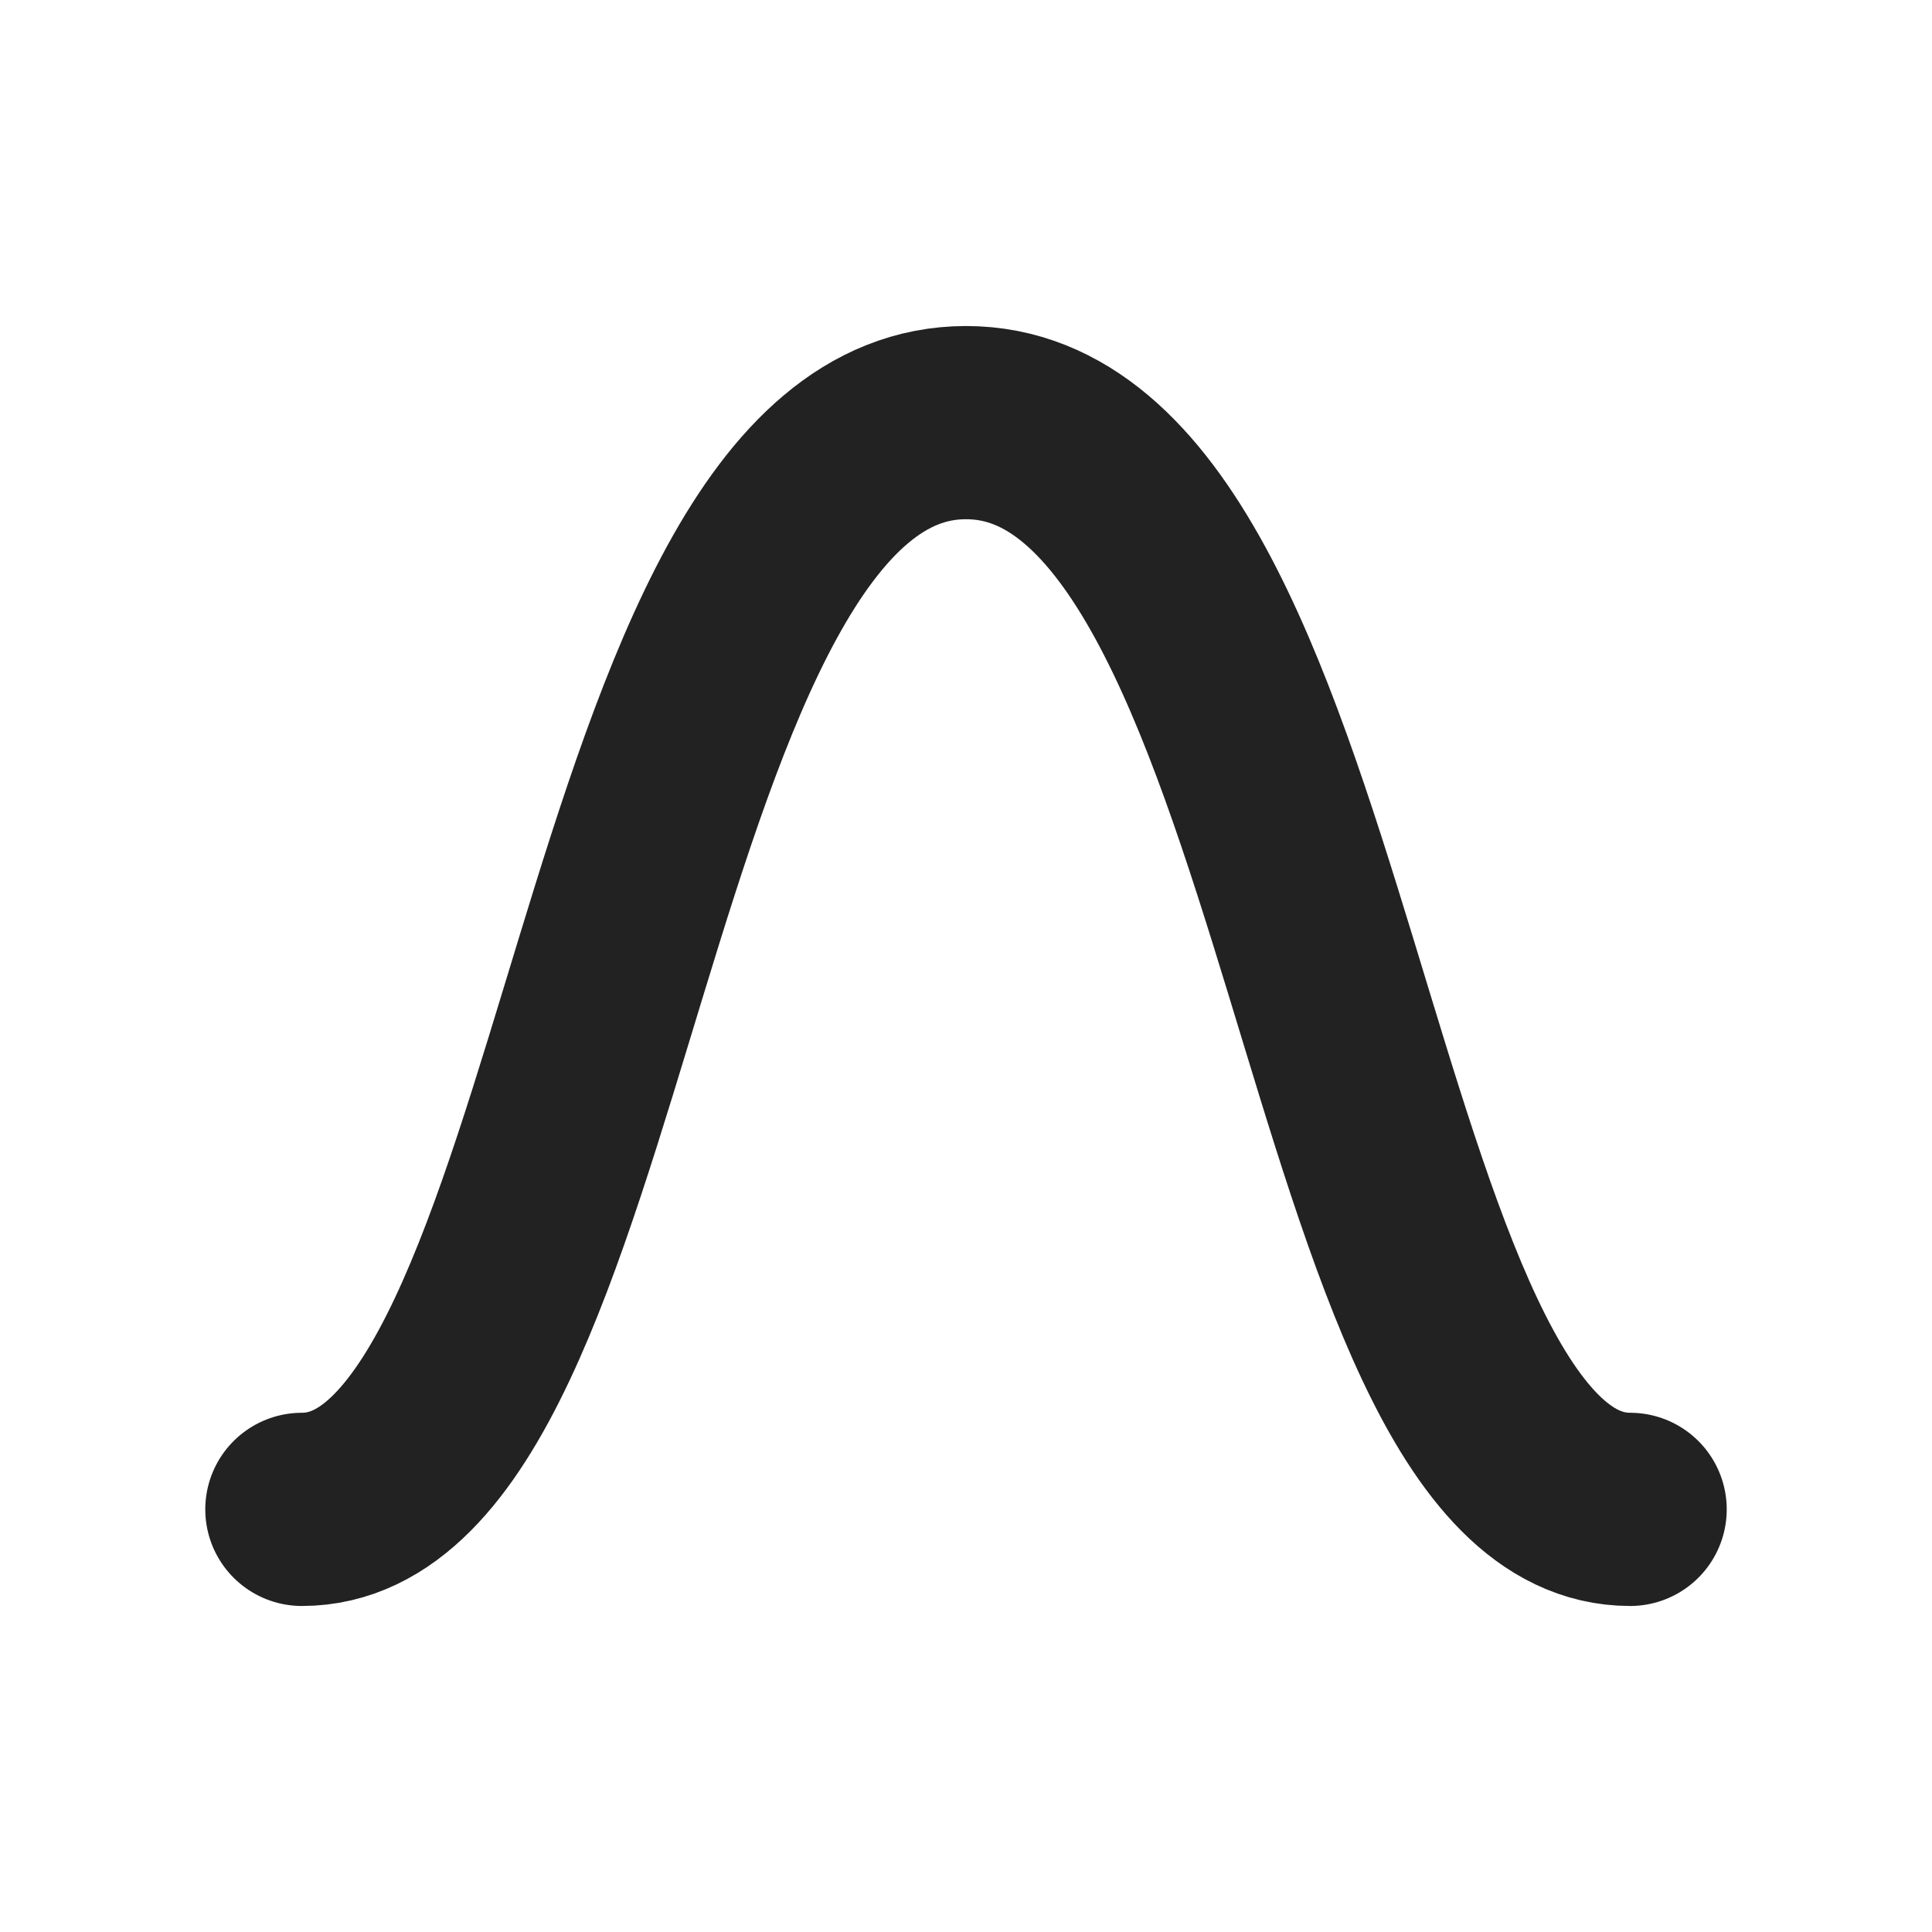
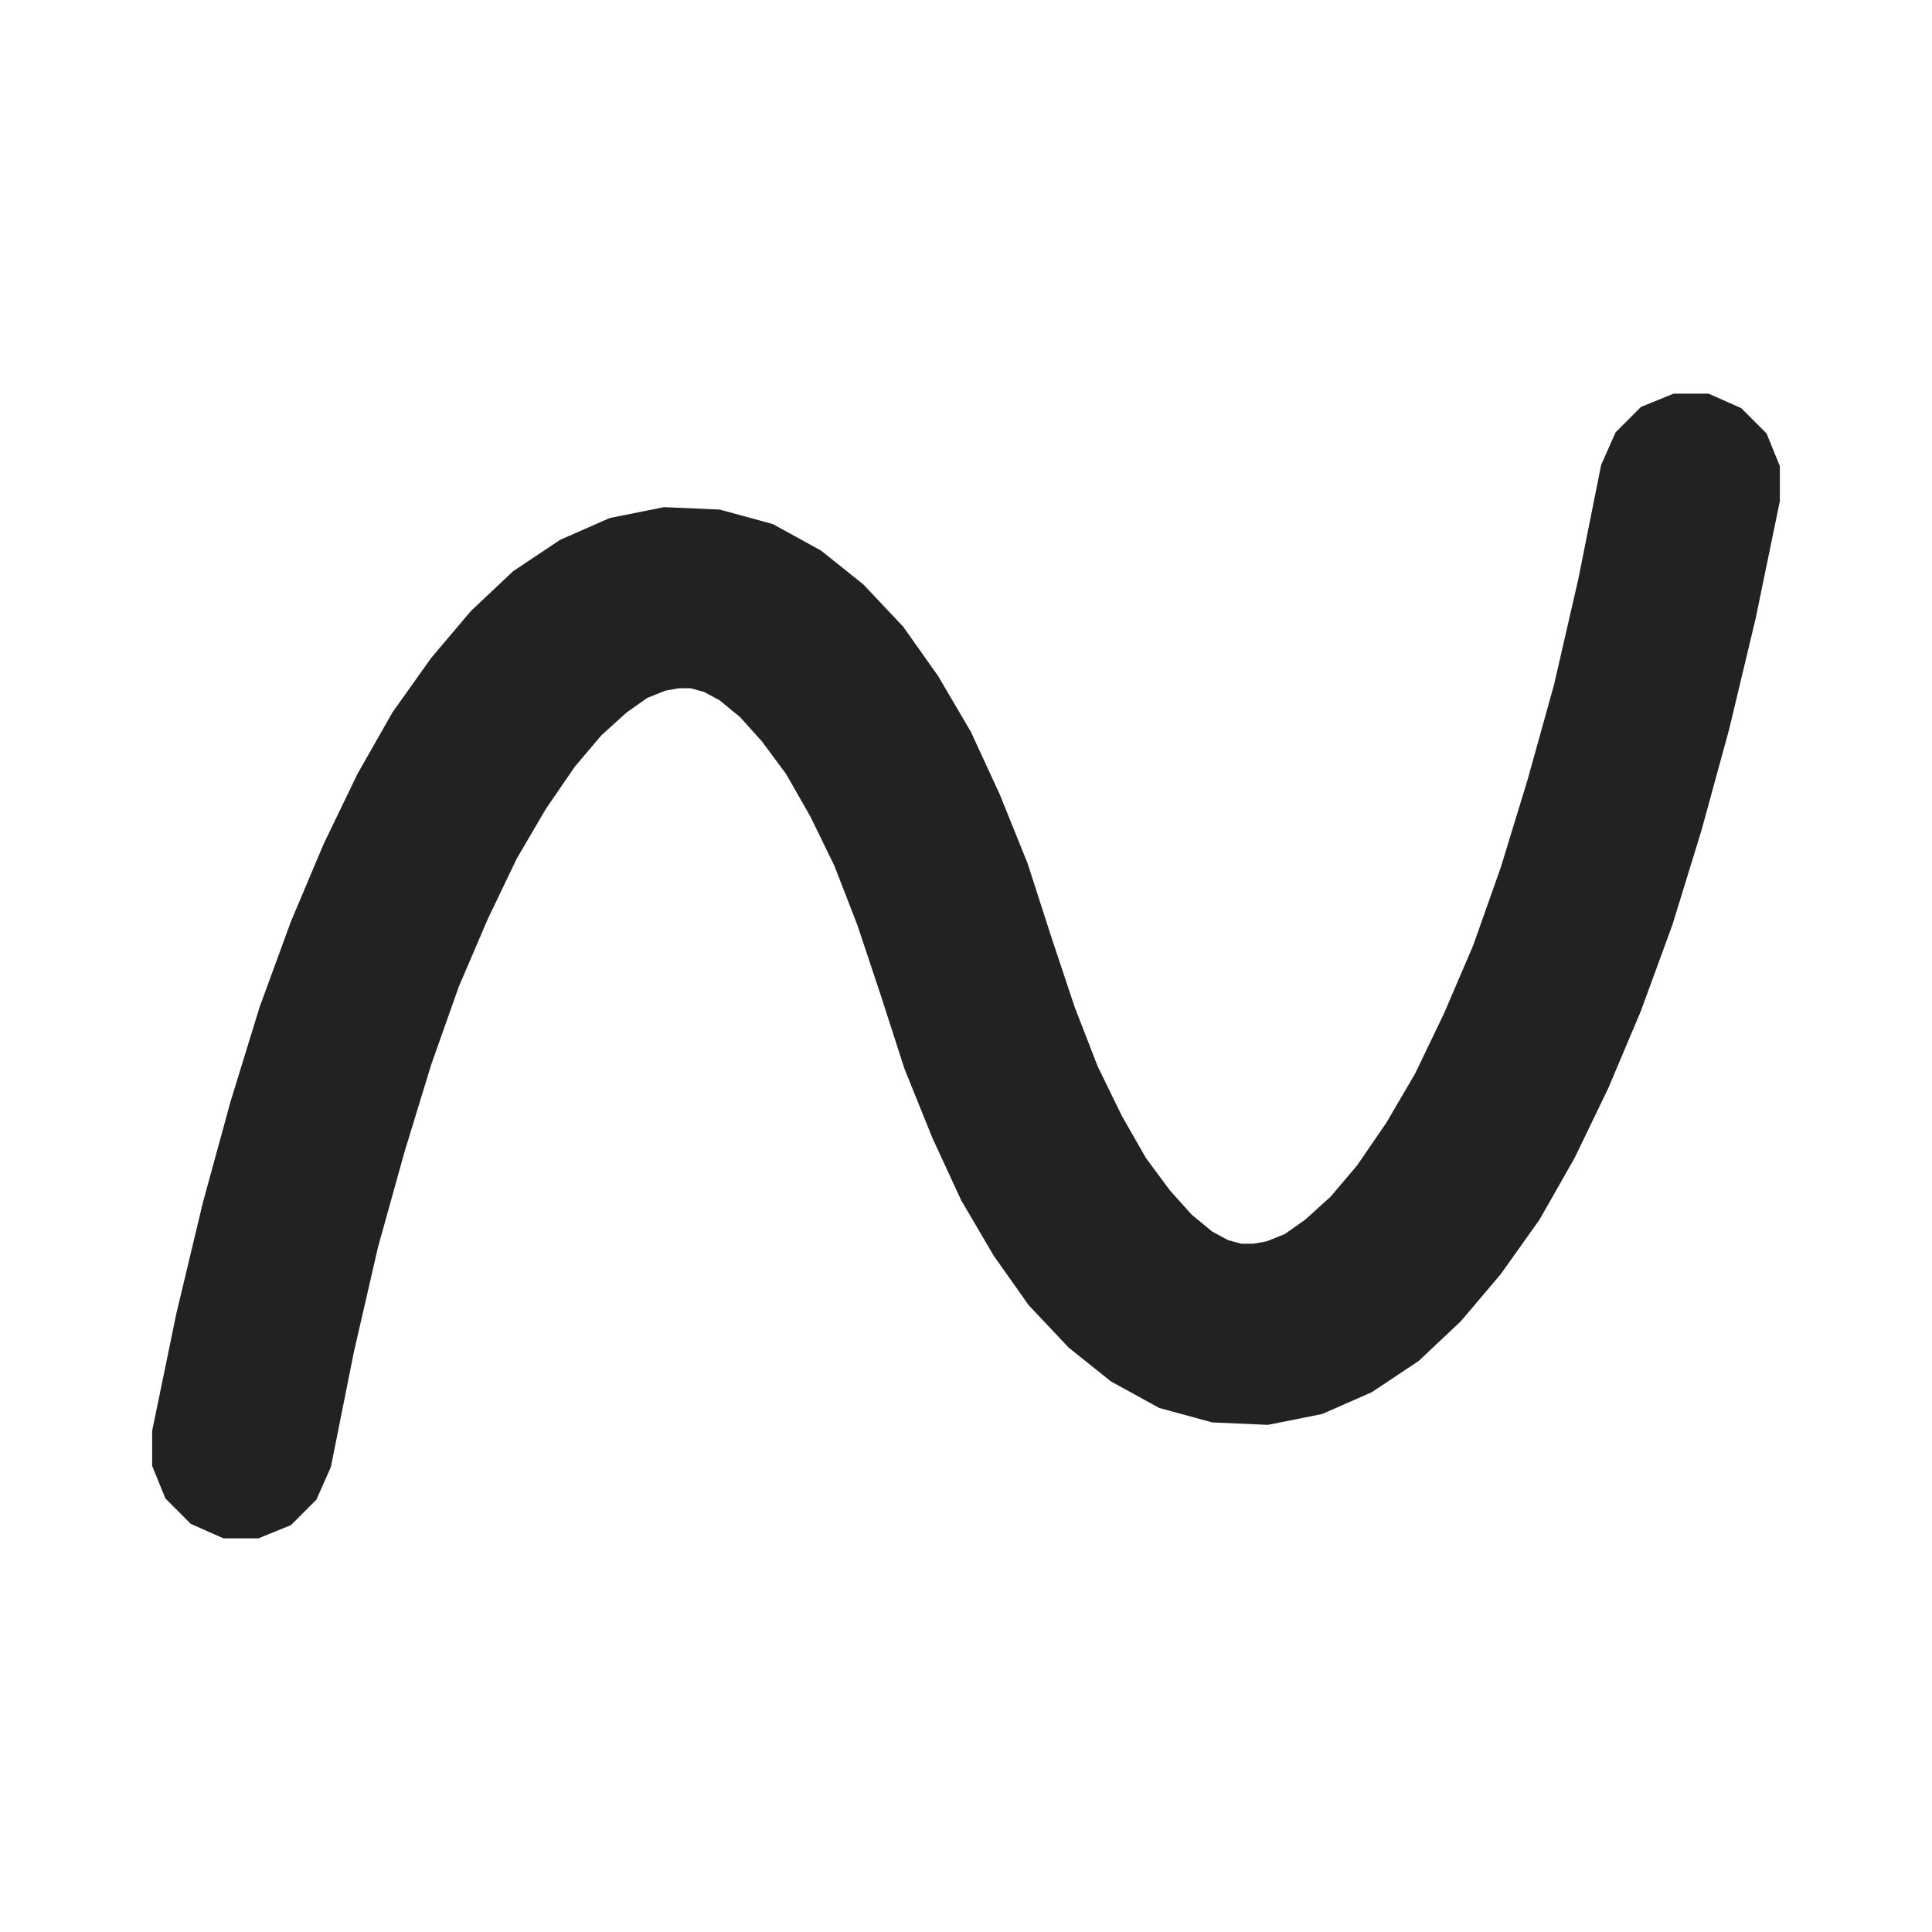
<svg xmlns="http://www.w3.org/2000/svg" width="16" height="16" viewBox="0 0 16 16">
-   <path fill="none" stroke="#222222" stroke-width="1.6" stroke-linecap="round" d="M2.5 12.5C5 12.5 5 3.5 8 3.5s3 9 5.5 9" />
+   <path fill="#222222" d="M2.62 12.42L2.41 12.63L2.14 12.74L1.85 12.74L1.58 12.62L1.37 12.41L1.26 12.14L1.26 11.85L1.46 10.88L1.68 9.96L1.91 9.12L2.15 8.34L2.41 7.63L2.68 6.99L2.96 6.41L3.25 5.90L3.57 5.45L3.90 5.06L4.25 4.73L4.64 4.47L5.05 4.29L5.50 4.20L5.96 4.22L6.40 4.34L6.80 4.56L7.15 4.84L7.48 5.19L7.77 5.60L8.04 6.06L8.28 6.58L8.51 7.15L8.71 7.77L8.90 8.34L9.09 8.83L9.29 9.24L9.49 9.59L9.69 9.86L9.87 10.06L10.04 10.20L10.17 10.27L10.28 10.30L10.38 10.30L10.49 10.28L10.64 10.22L10.81 10.10L11.02 9.91L11.24 9.65L11.48 9.30L11.72 8.89L11.96 8.39L12.20 7.83L12.43 7.18L12.65 6.46L12.87 5.67L13.07 4.80L13.26 3.85L13.38 3.58L13.59 3.37L13.86 3.26L14.15 3.26L14.42 3.38L14.63 3.59L14.74 3.86L14.74 4.15L14.54 5.12L14.32 6.04L14.09 6.88L13.85 7.66L13.59 8.37L13.32 9.01L13.04 9.59L12.75 10.10L12.43 10.55L12.10 10.94L11.75 11.27L11.36 11.53L10.95 11.71L10.50 11.80L10.04 11.78L9.60 11.66L9.20 11.44L8.85 11.16L8.52 10.81L8.23 10.40L7.96 9.94L7.72 9.42L7.49 8.85L7.29 8.23L7.10 7.66L6.91 7.17L6.71 6.76L6.51 6.41L6.31 6.14L6.13 5.94L5.96 5.80L5.83 5.73L5.72 5.70L5.62 5.70L5.51 5.72L5.36 5.78L5.19 5.90L4.98 6.09L4.76 6.35L4.52 6.70L4.28 7.11L4.04 7.61L3.80 8.17L3.57 8.82L3.35 9.54L3.13 10.33L2.93 11.20L2.74 12.15Z" />
</svg>
